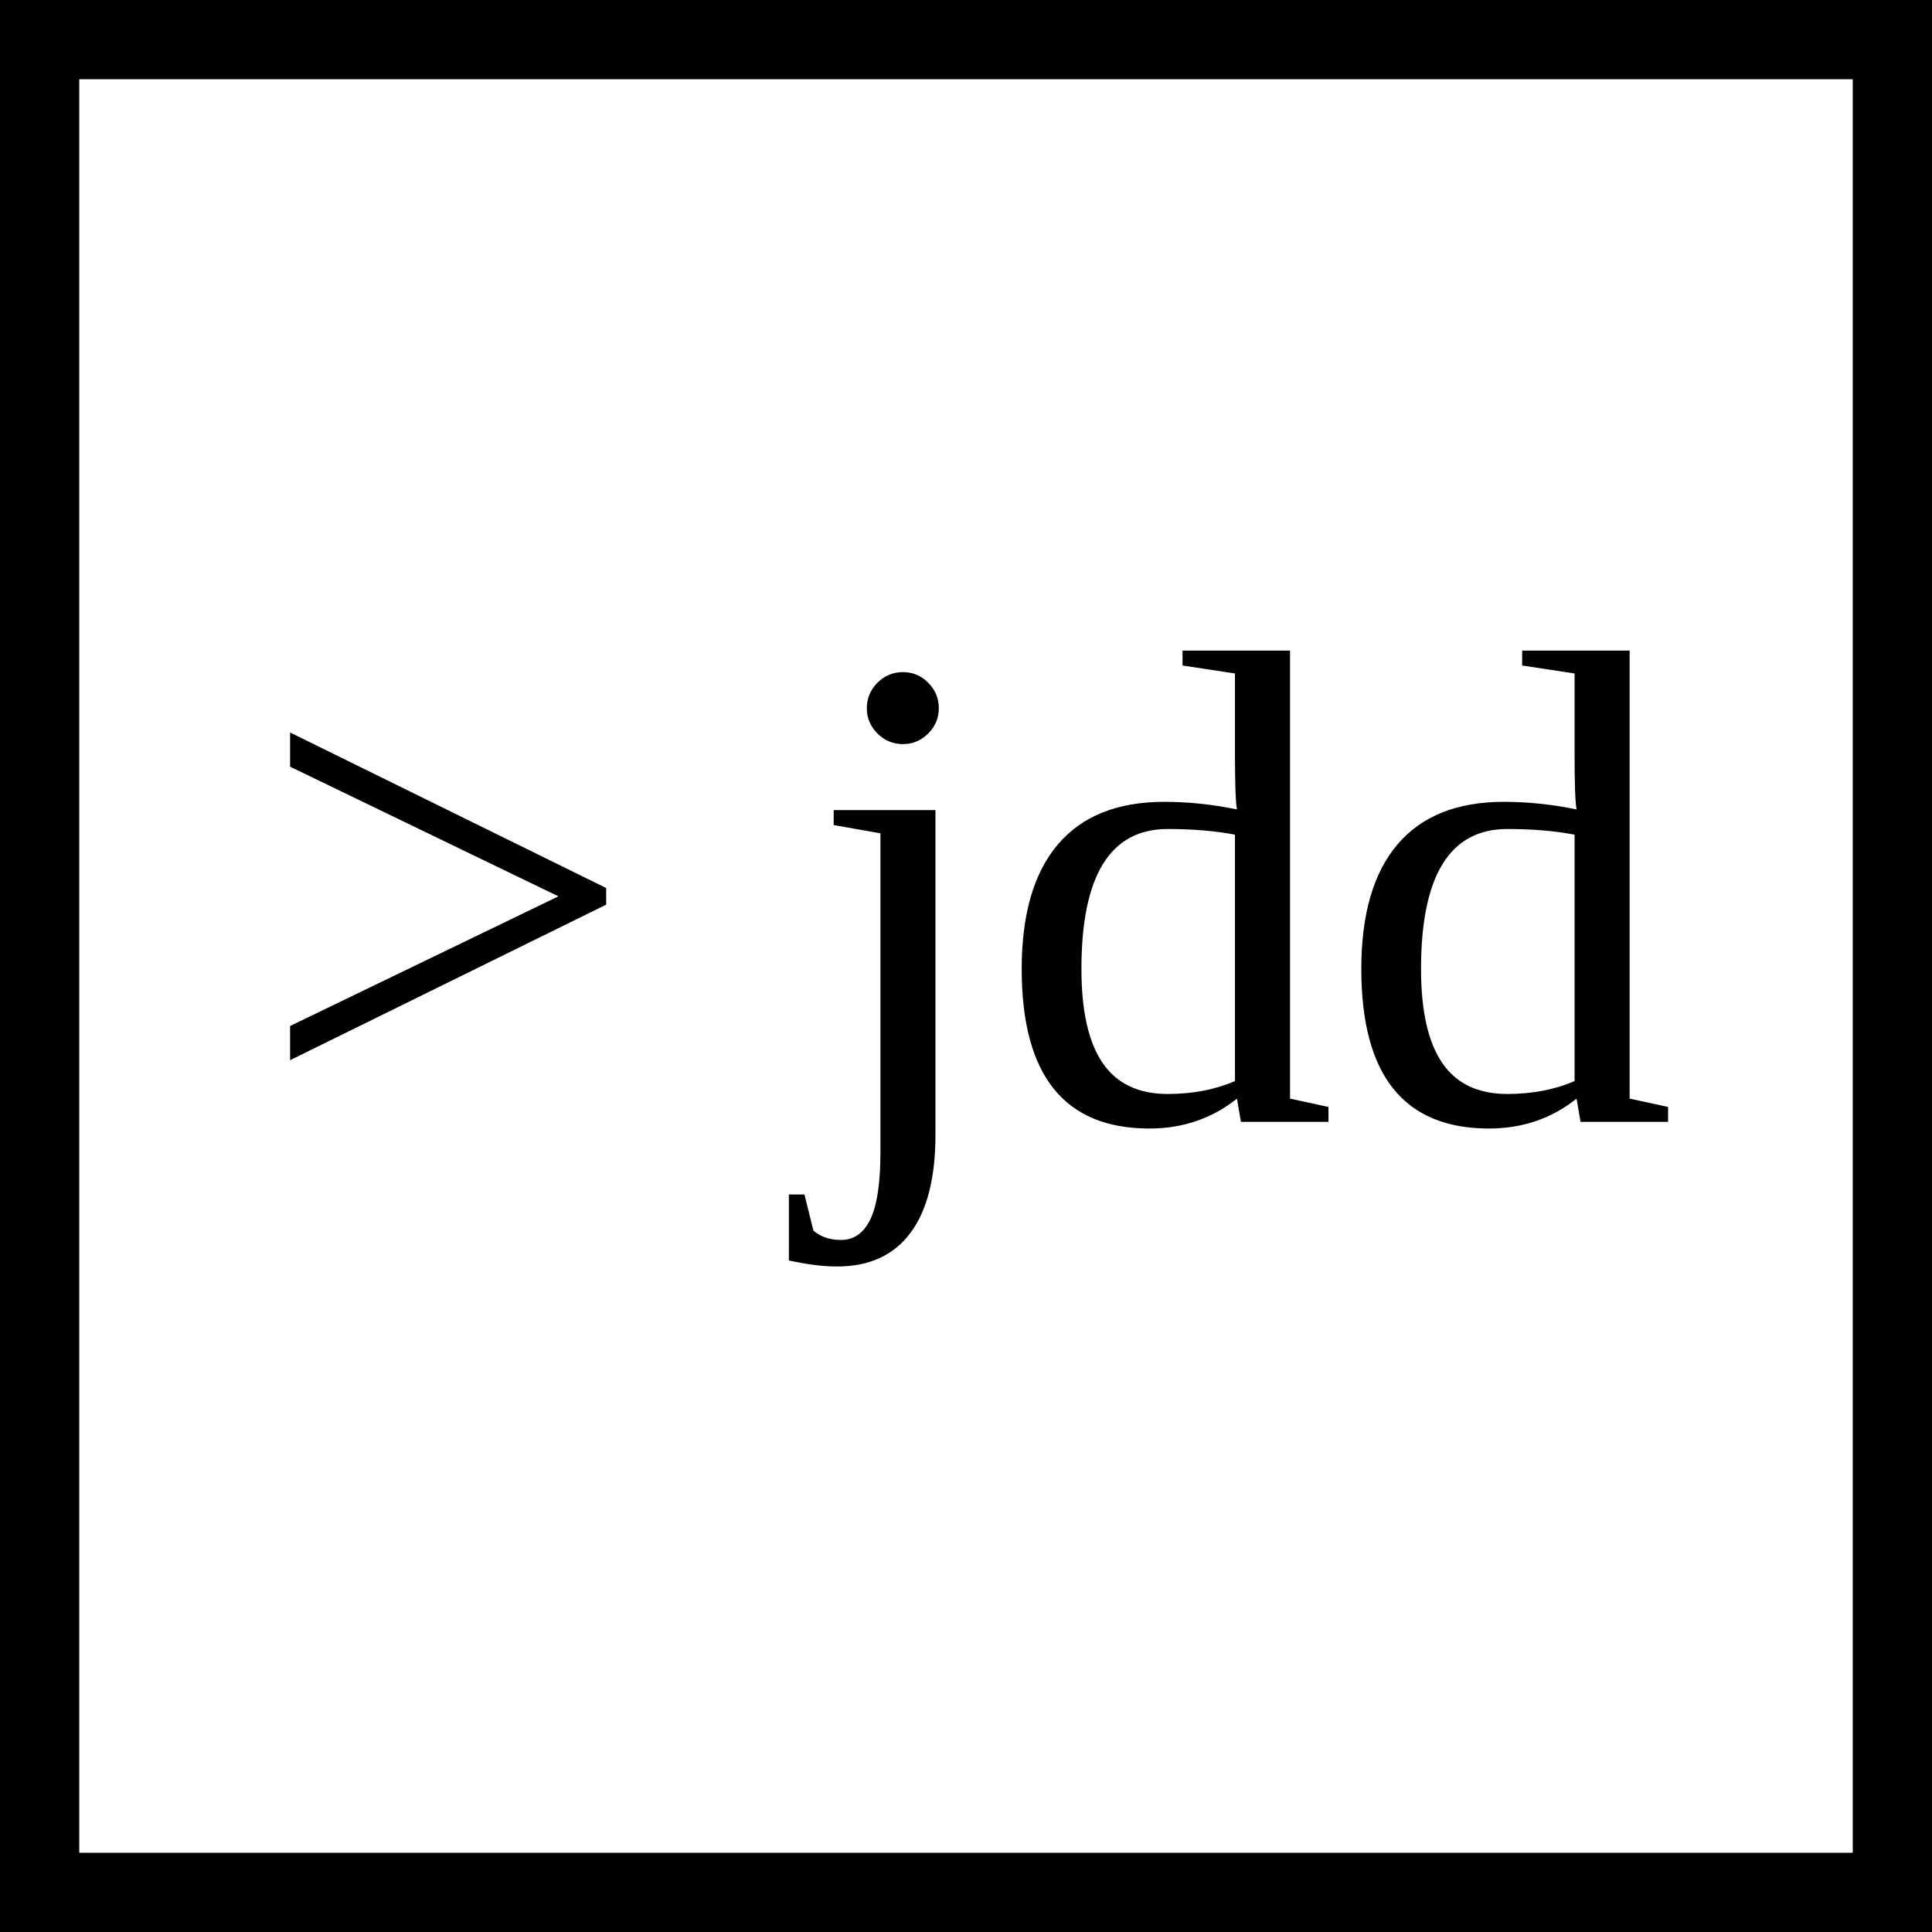
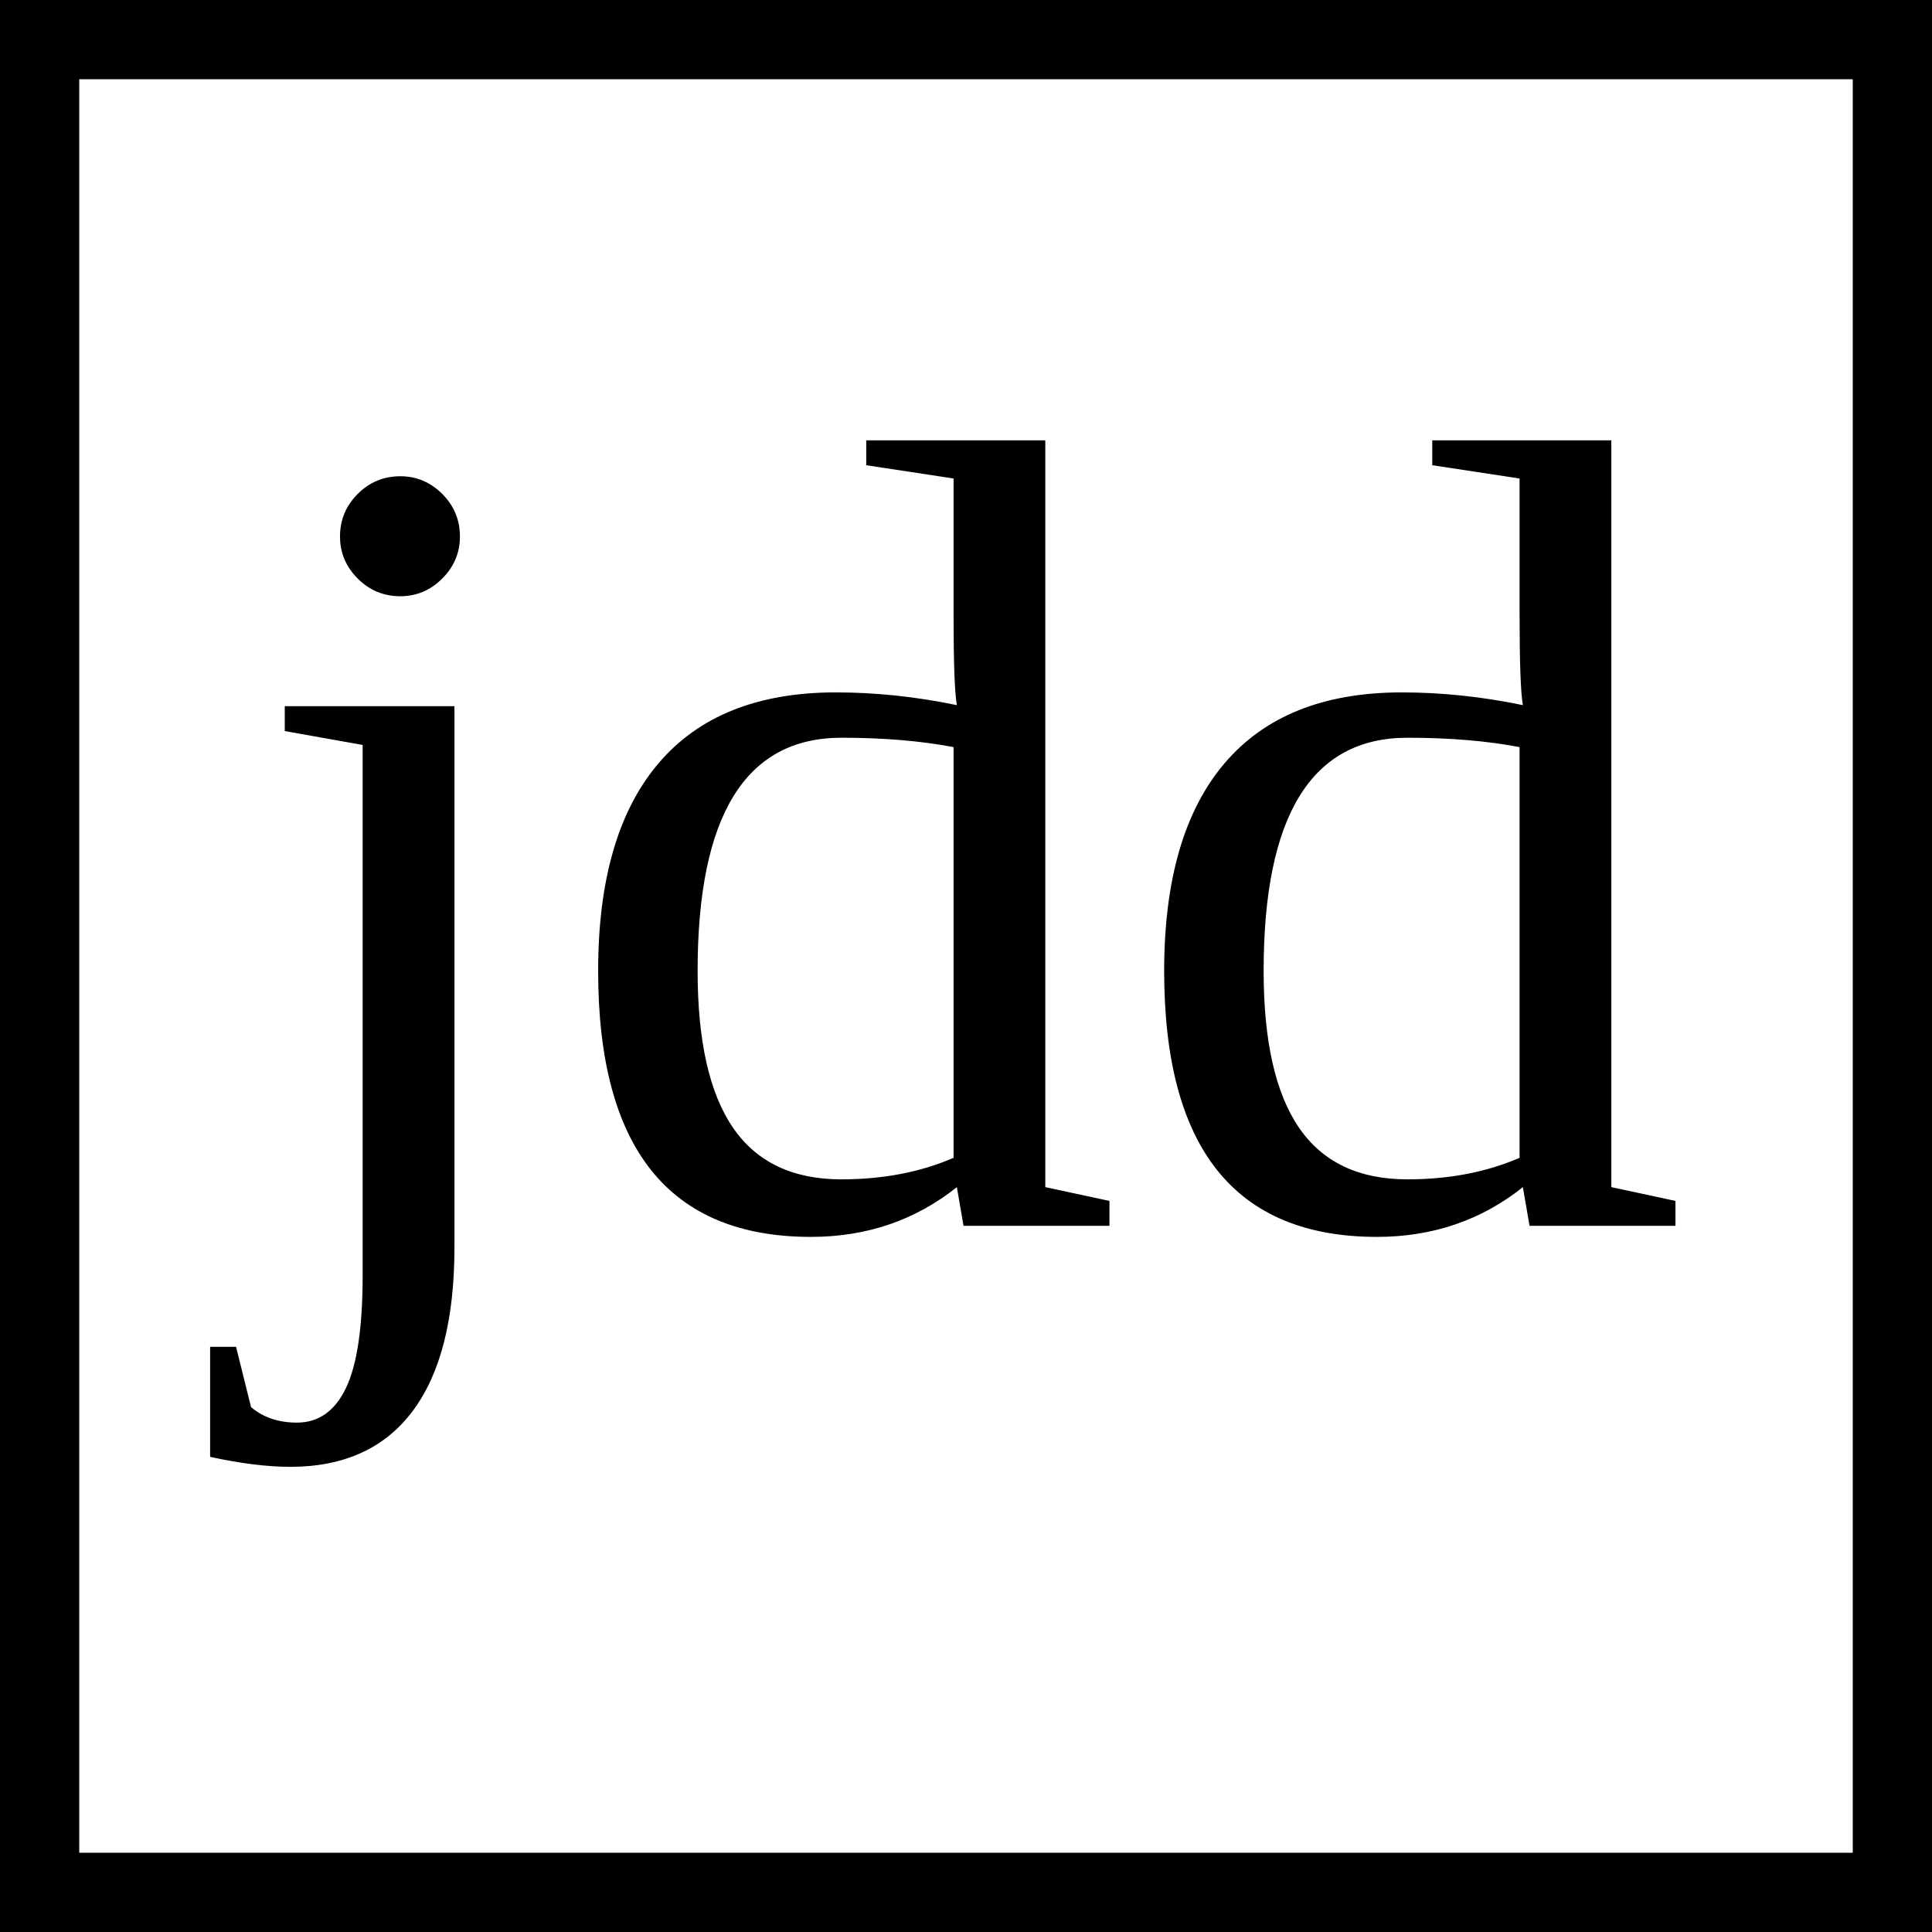
<svg xmlns="http://www.w3.org/2000/svg" viewBox="0 0 512 512" width="512" height="512">
  <style>
        rect {
            fill: white;
            stroke: black;
            stroke-width: 42px;
        }
        @media (prefers-color-scheme: dark) {
            rect {
                fill: black;
                stroke: white;
            }
        }
        text {
            fill: black;
        }
        @media (prefers-color-scheme: dark) {
            text {
                fill: white;
            }
        }
    </style>
  <g>
    <rect width="100%" height="100%" />
-     <text font-size="180" x="50%" y="50%" text-anchor="middle" dominant-baseline="middle">&gt; jdd</text>
+     <text font-size="300" x="50%" y="50%" text-anchor="middle" dominant-baseline="middle">jdd</text>
  </g>
</svg>
